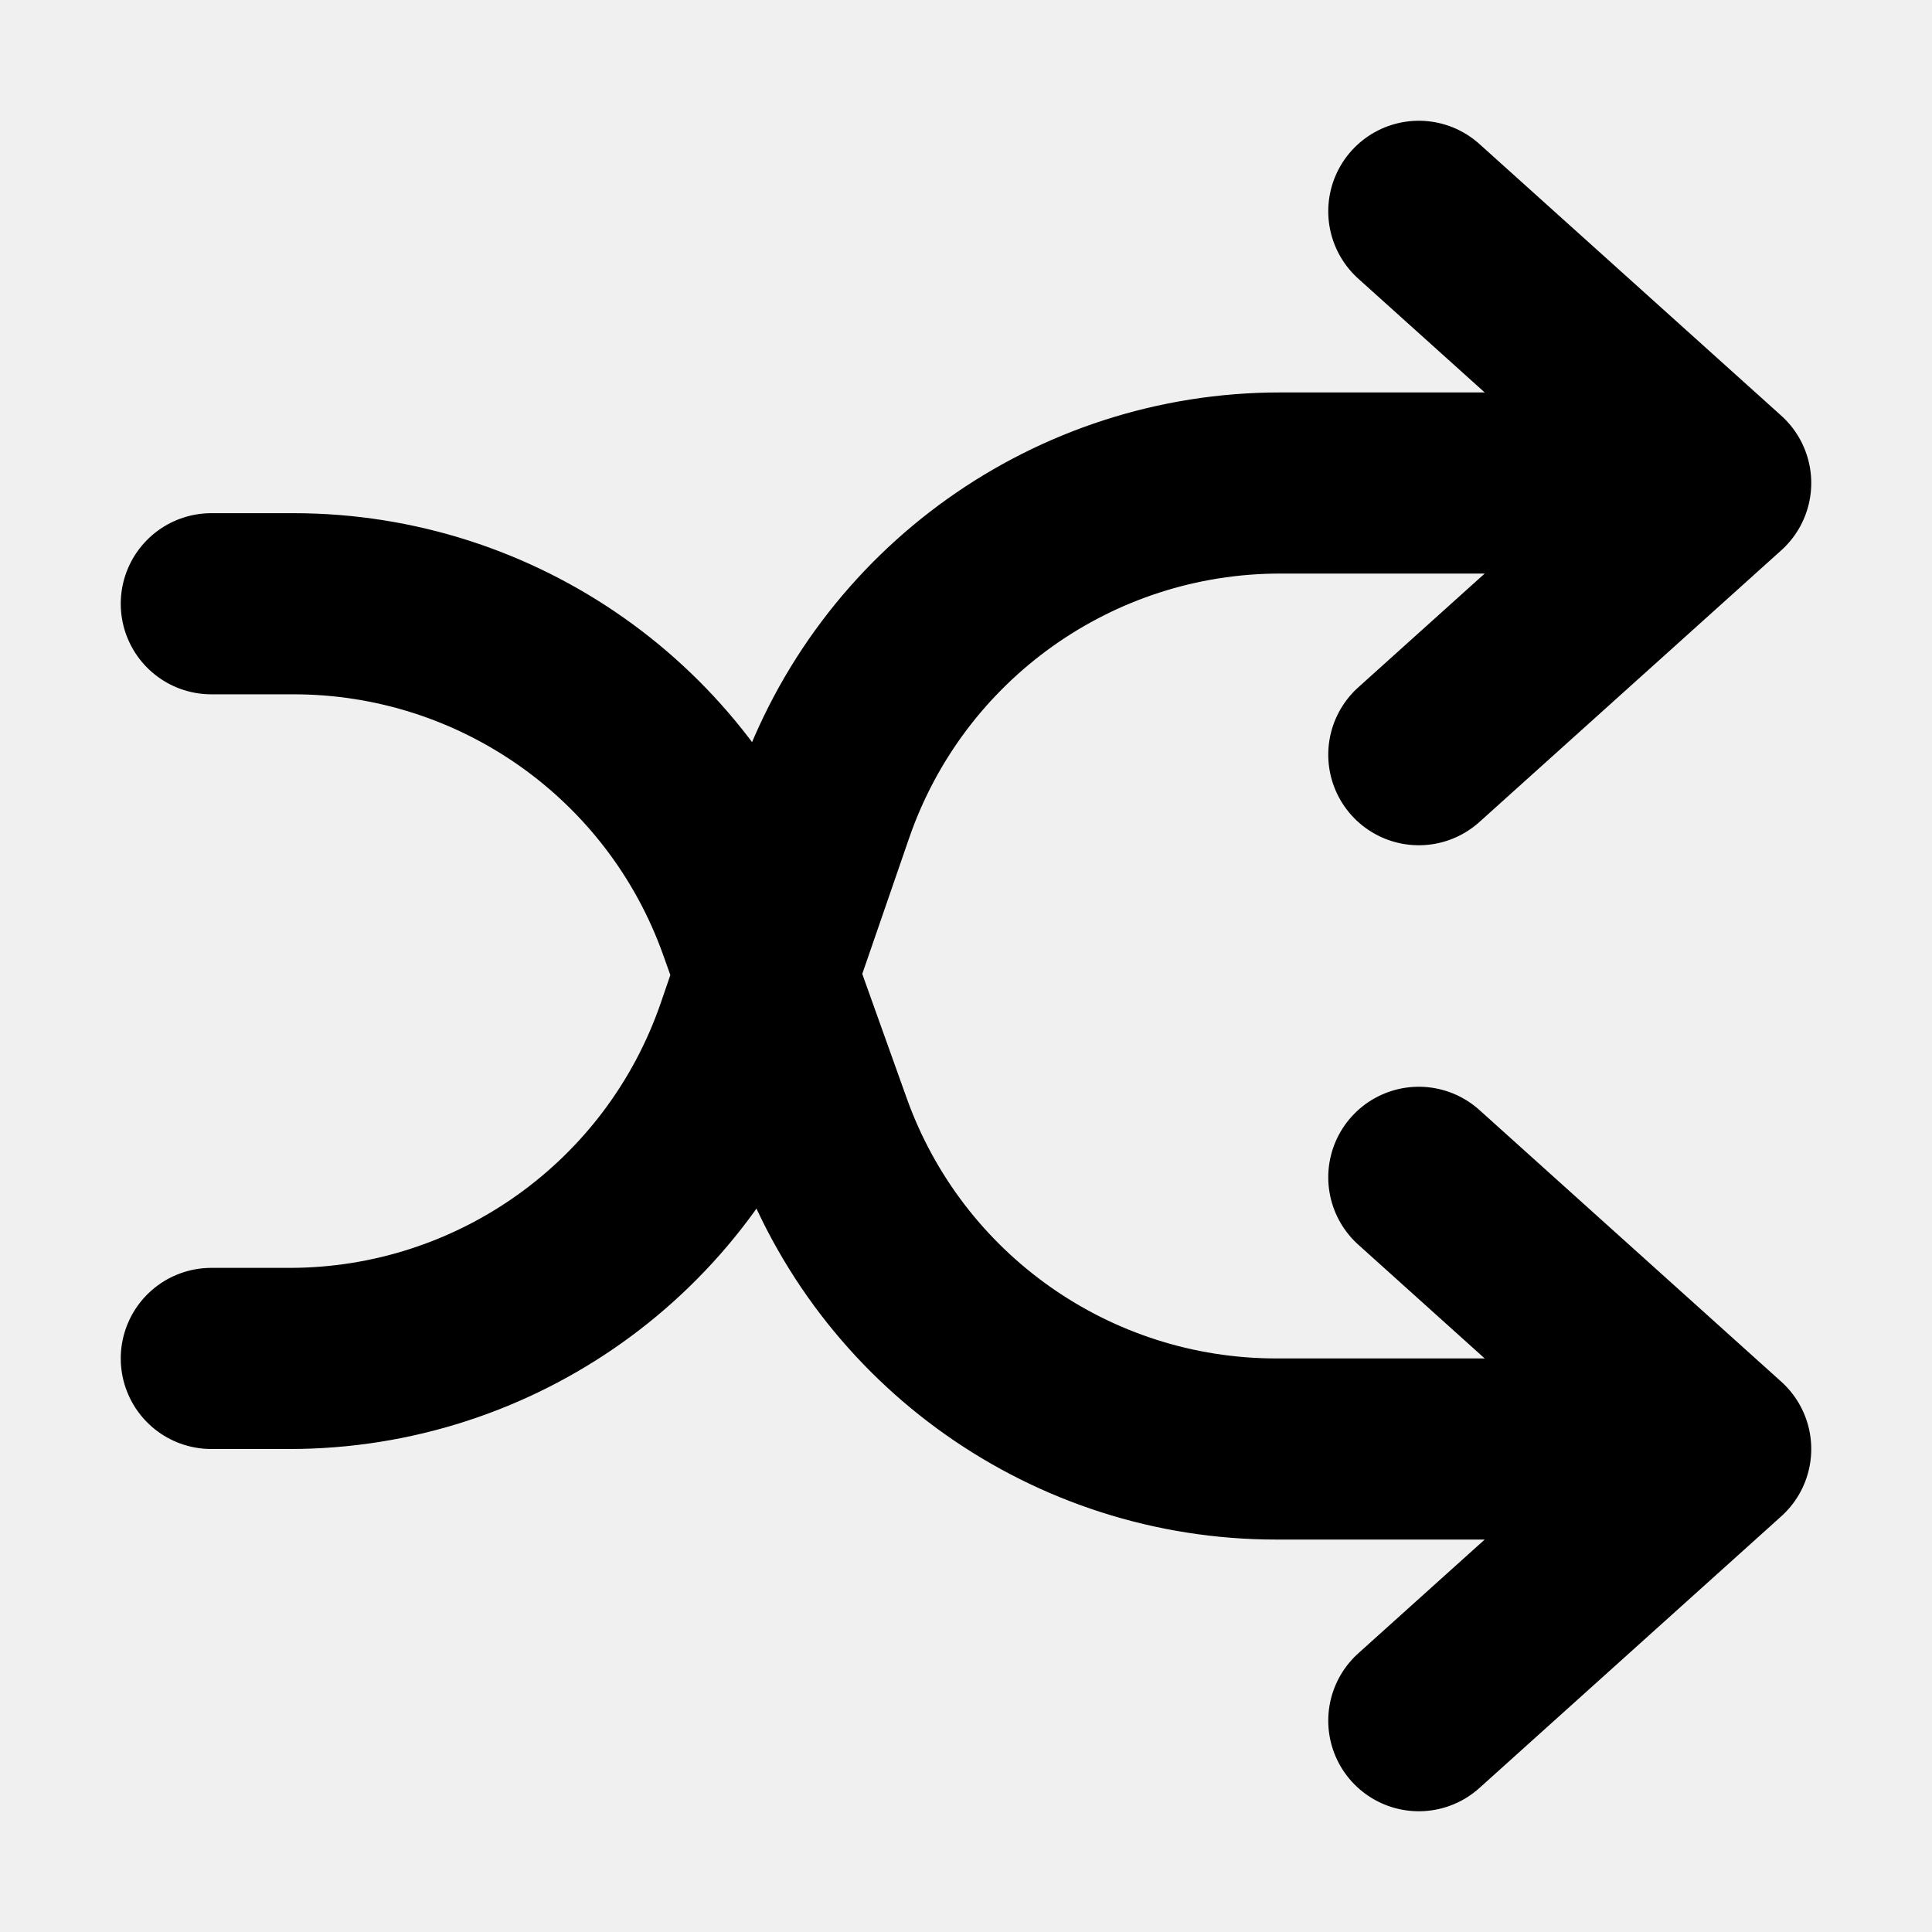
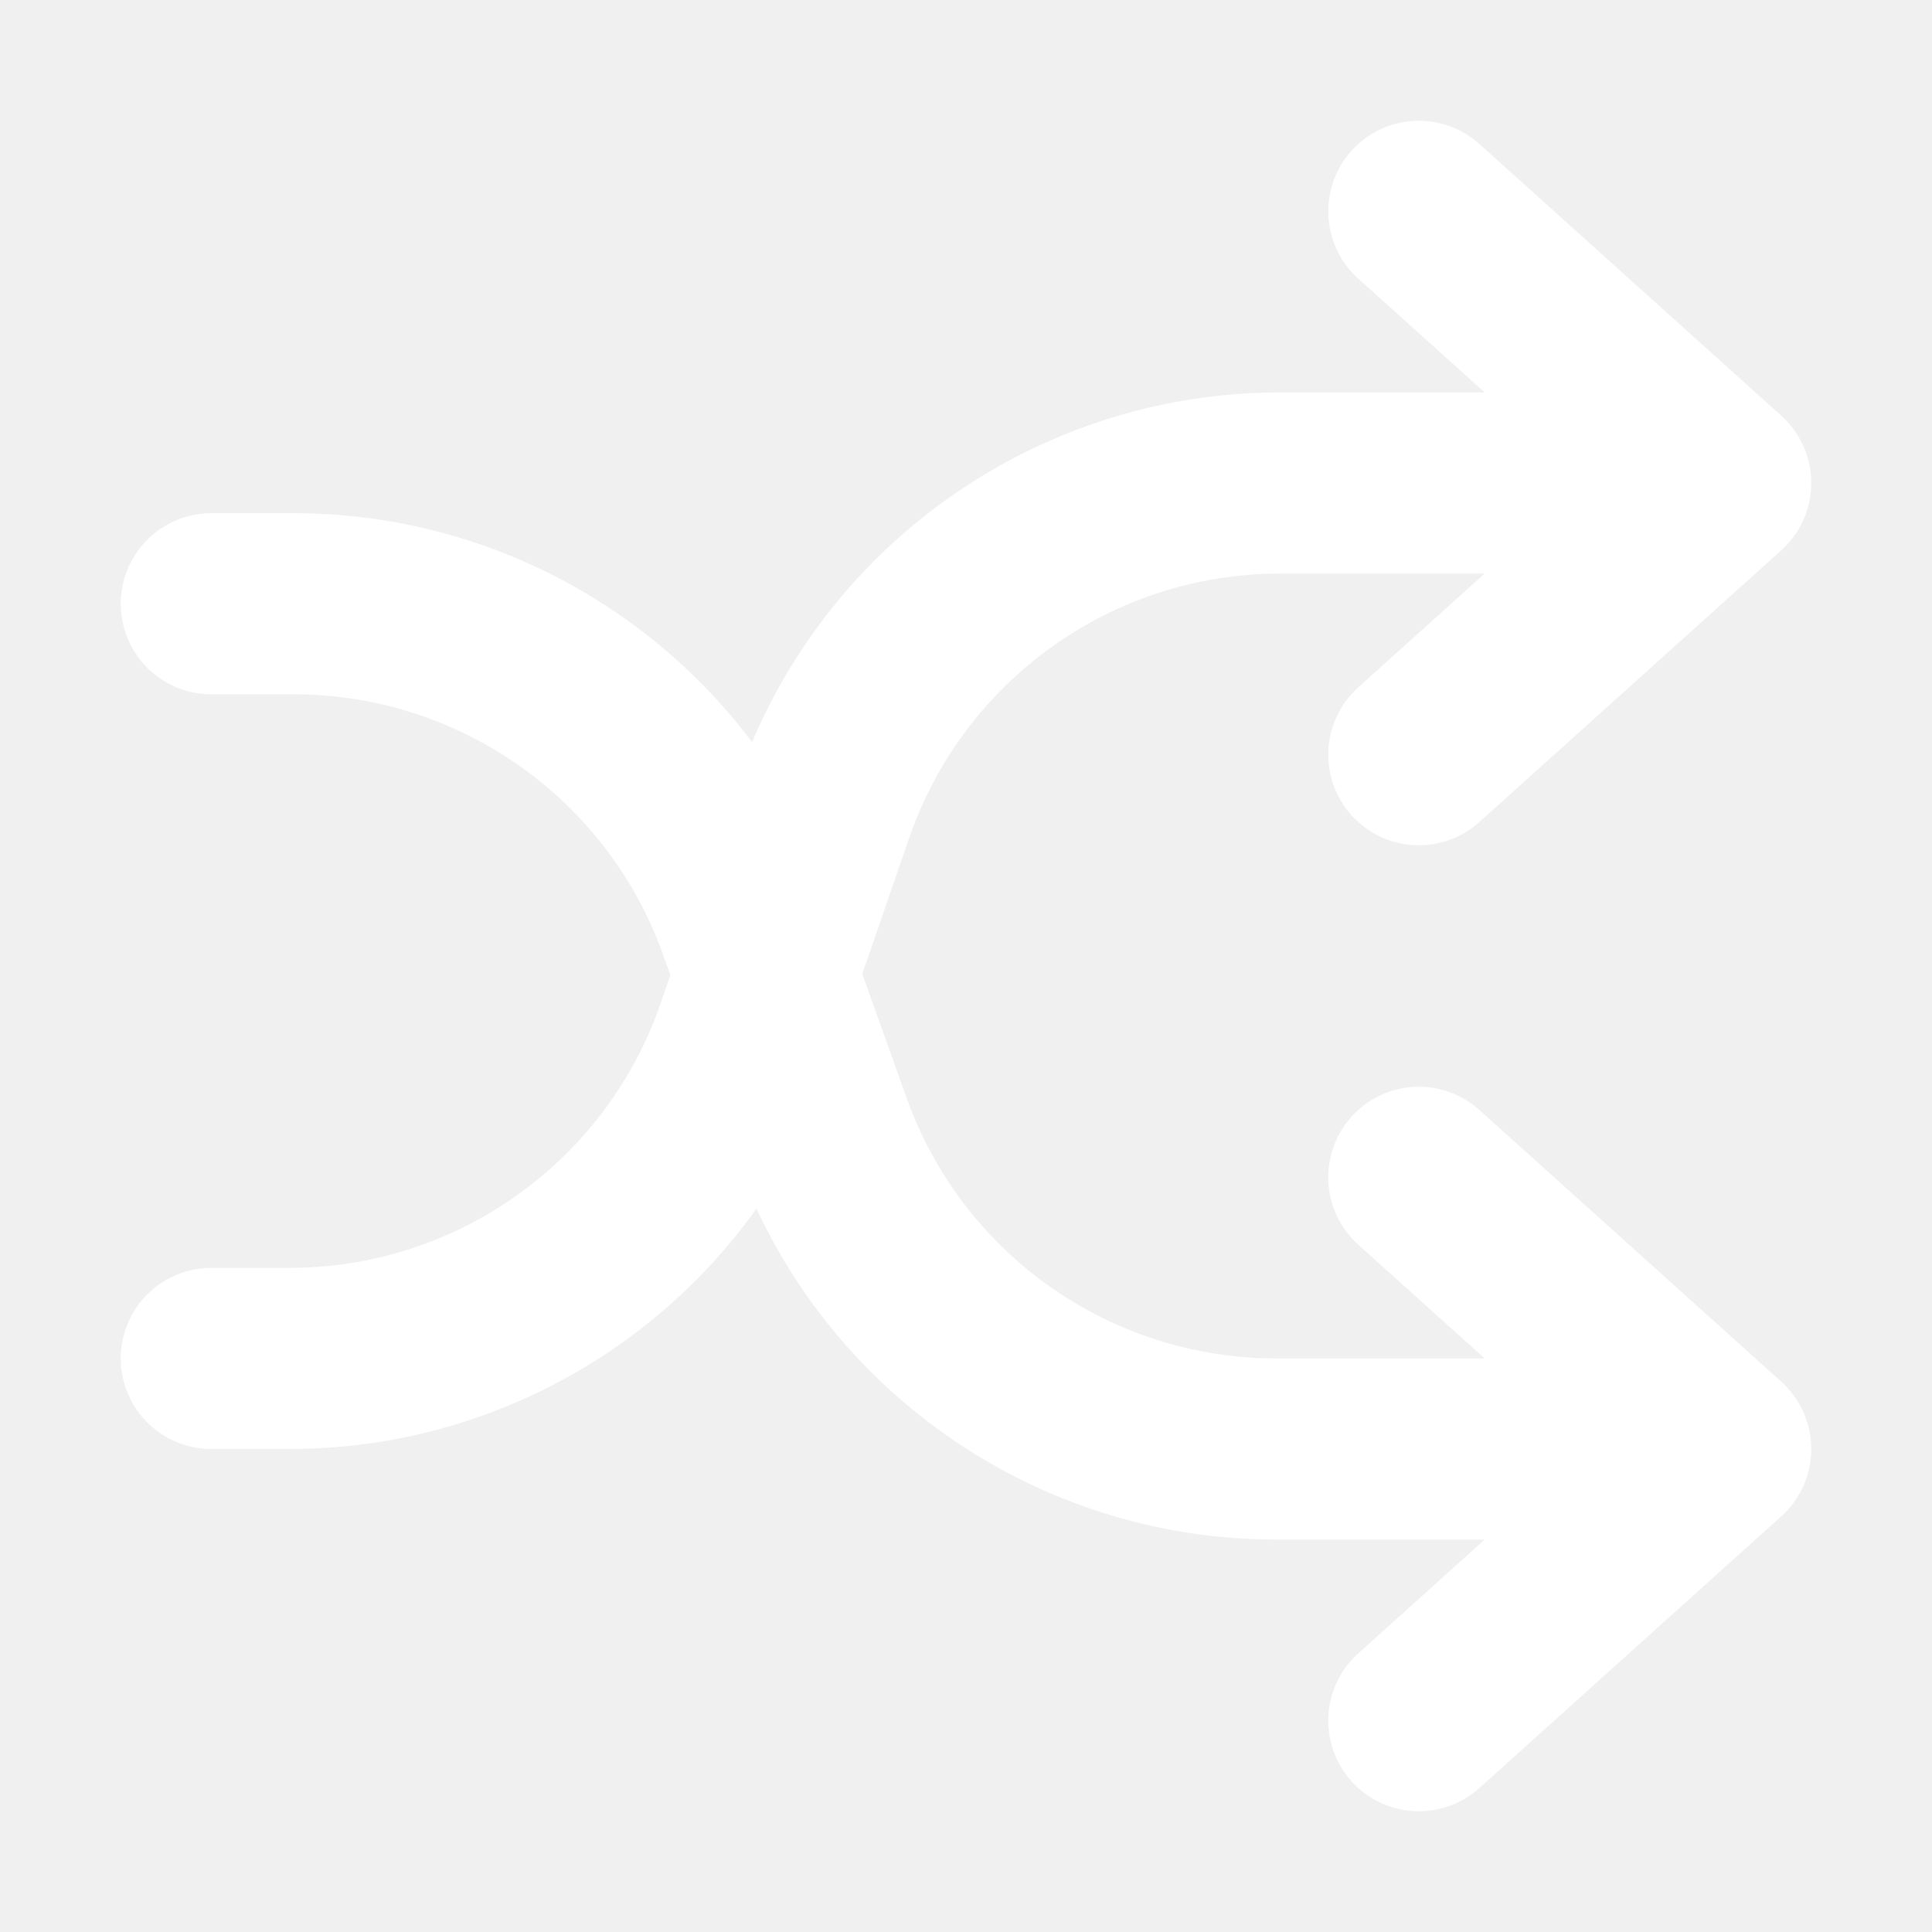
<svg xmlns="http://www.w3.org/2000/svg" width="32" height="32" viewBox="0 0 16 16" fill="none">
-   <path d="M11.75 9.75L14.25 12M14.25 12L11.75 14.25M14.25 12H10.569C8.878 12 7.37 10.937 6.802 9.345L6.346 8.07M11.75 1.75L14.25 4M14.25 4L11.75 6.25M14.25 4H10.602C8.895 4 7.377 5.083 6.82 6.696L6.346 8.07M6.346 8.07L6.198 7.655C5.63 6.063 4.122 5 2.431 5H1.75M6.346 8.07L6.18 8.554C5.623 10.167 4.105 11.25 2.398 11.25H1.75" stroke="black" stroke-width="1.5" stroke-linecap="round" stroke-linejoin="round" />
+   <path d="M11.75 9.75L14.25 12M14.25 12L11.75 14.25M14.25 12H10.569C8.878 12 7.37 10.937 6.802 9.345L6.346 8.07M11.75 1.75L14.25 4M14.25 4L11.75 6.25M14.25 4H10.602C8.895 4 7.377 5.083 6.82 6.696L6.346 8.07M6.346 8.07L6.198 7.655C5.63 6.063 4.122 5 2.431 5H1.75M6.346 8.07L6.18 8.554C5.623 10.167 4.105 11.25 2.398 11.25H1.75" stroke="white" stroke-width="1.5" stroke-linecap="round" stroke-linejoin="round" />
</svg>
